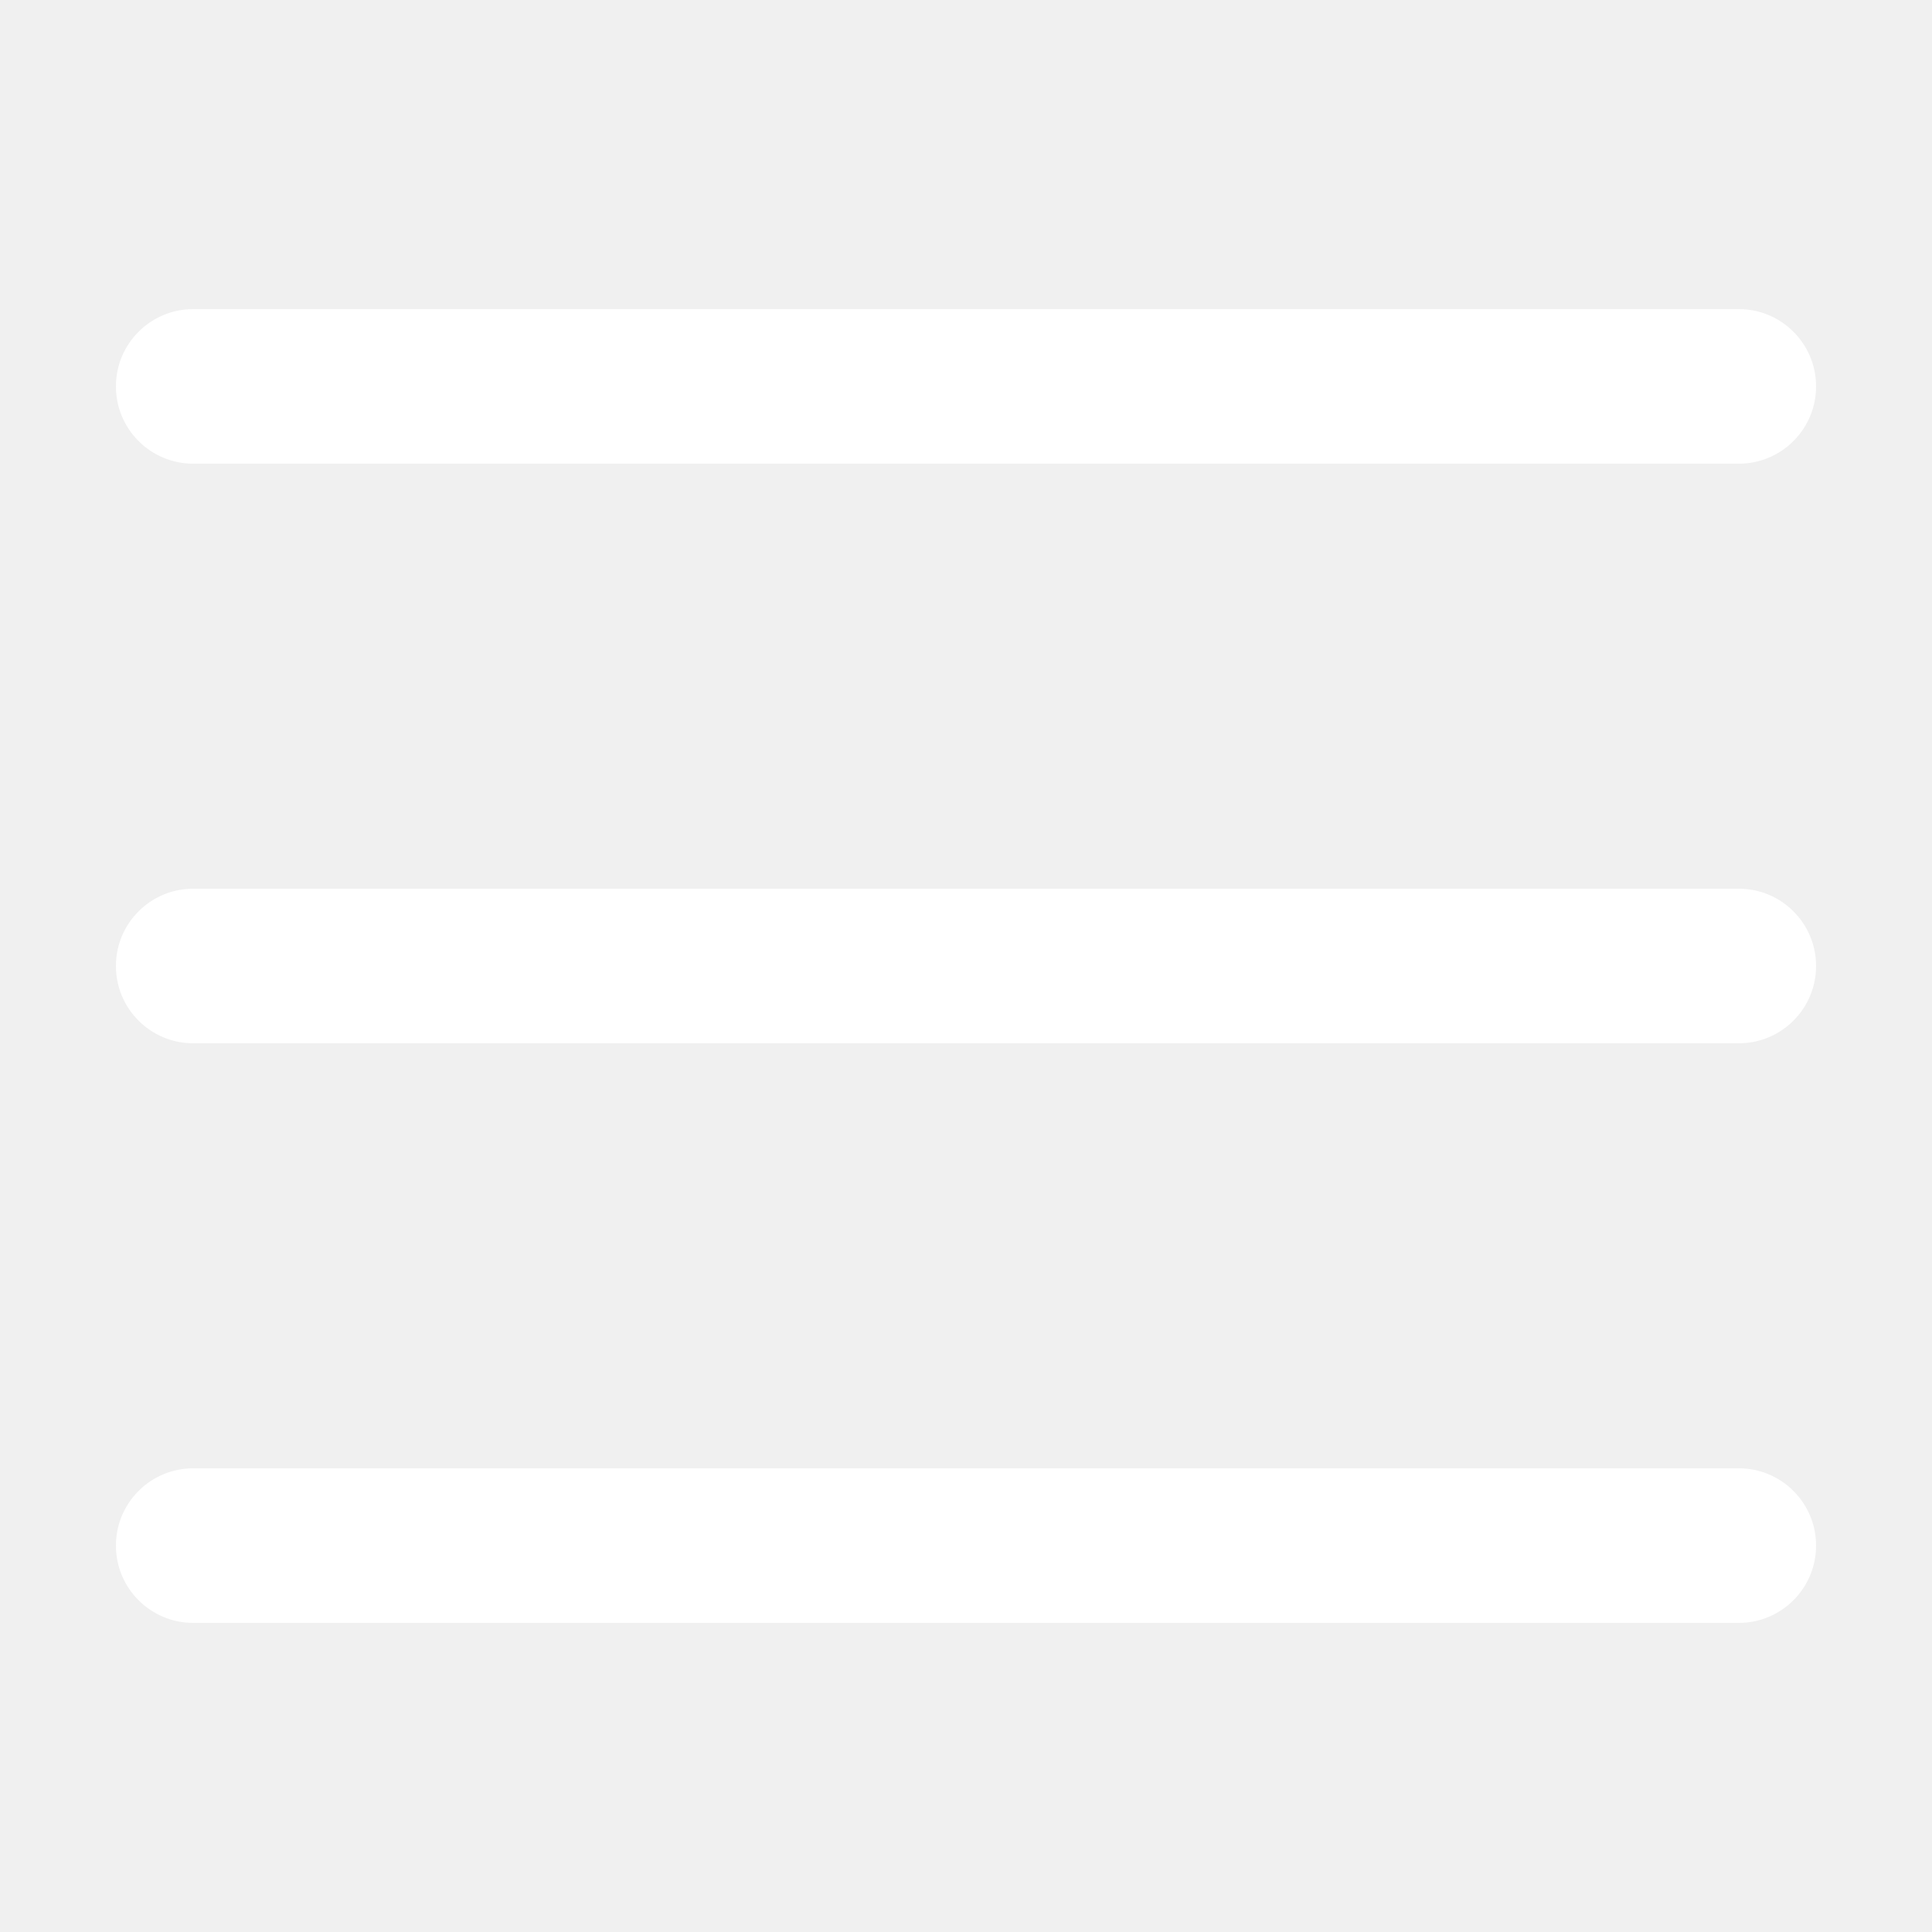
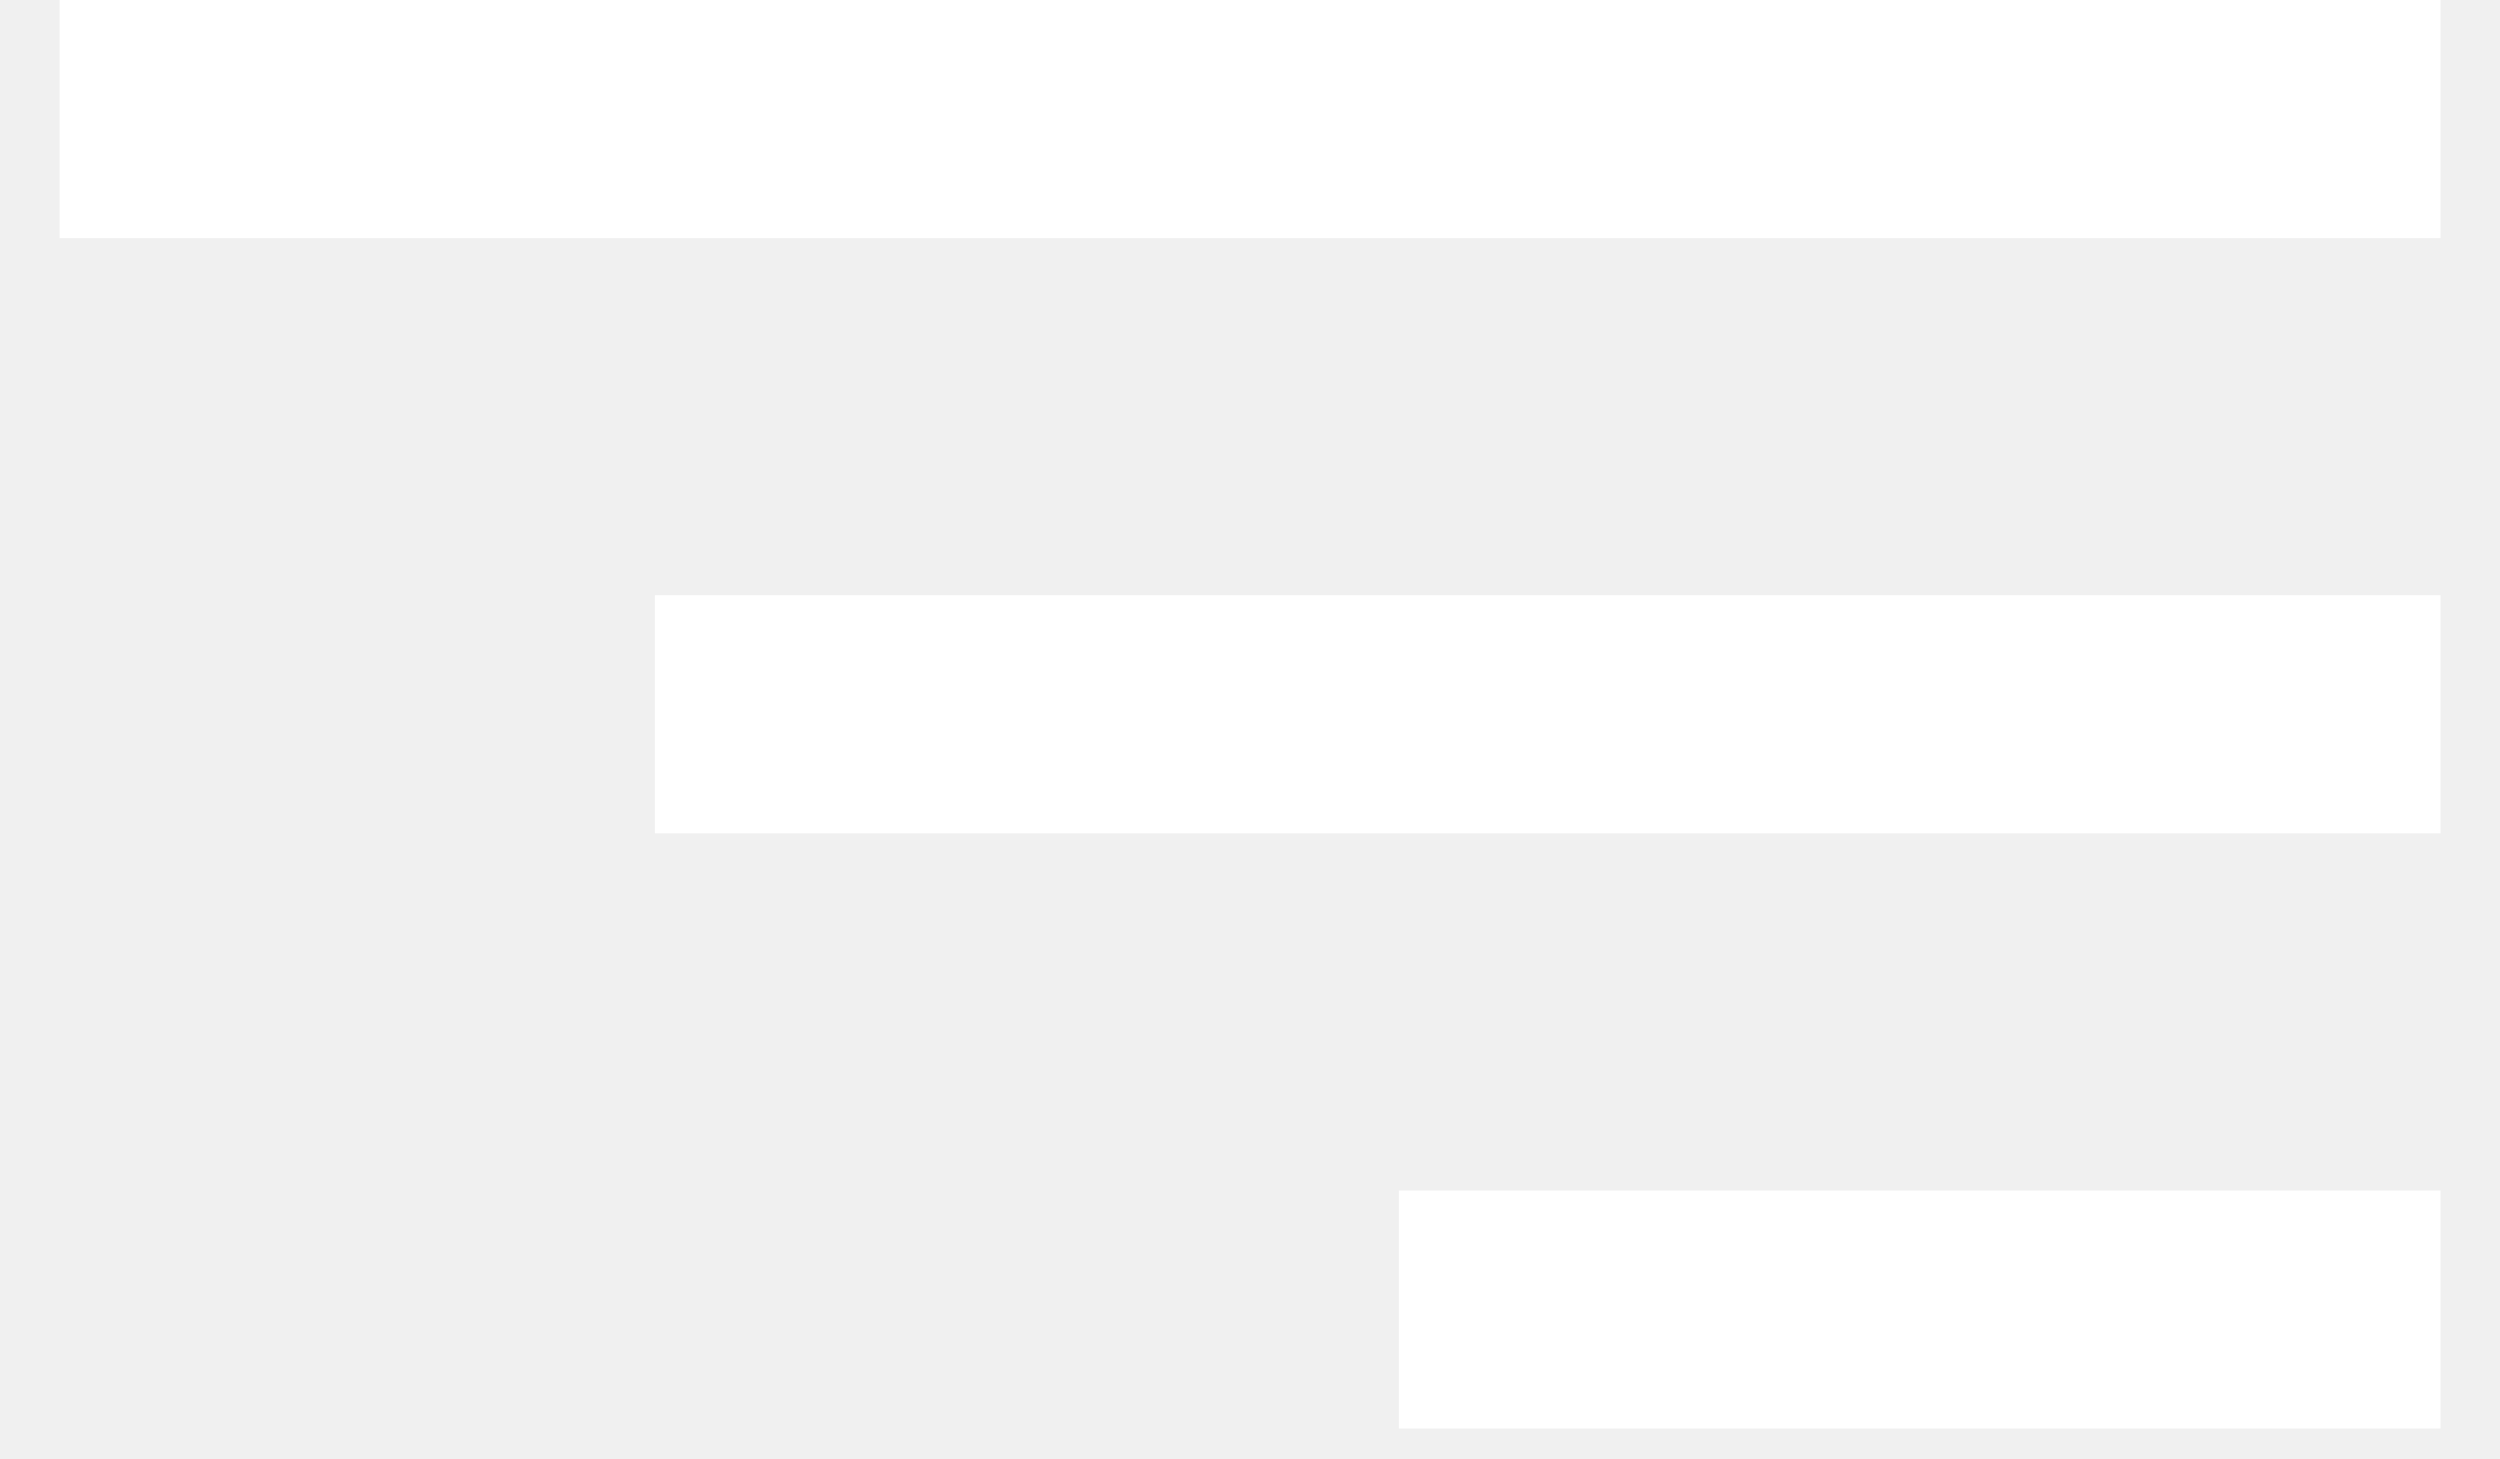
- <svg xmlns="http://www.w3.org/2000/svg" x="0px" y="0px" width="50" height="50" viewBox="0 0 50 50" style=" fill:#ffffff;">
-   <path d="M 5 8 A 2 2 0 1 0 5 12 L 45 12 A 2 2 0 1 0 45 8 L 5 8 z M 5 23 A 2 2 0 1 0 5 27 L 45 27 A 2 2 0 1 0 45 23 L 5 23 z M 5 38 A 2 2 0 1 0 5 42 L 45 42 A 2 2 0 1 0 45 38 L 5 38 z" />
+ <svg xmlns="http://www.w3.org/2000/svg" width="24" height="14" viewBox="0 0 24 14" fill="none">
+   <path d="M0.572 0H23.429V2.286H0.572V0ZM6.287 5.714H23.429V8H6.287V5.714ZM13.429 11.429H23.429V13.714H13.429V11.429Z" fill="white" />
</svg>
